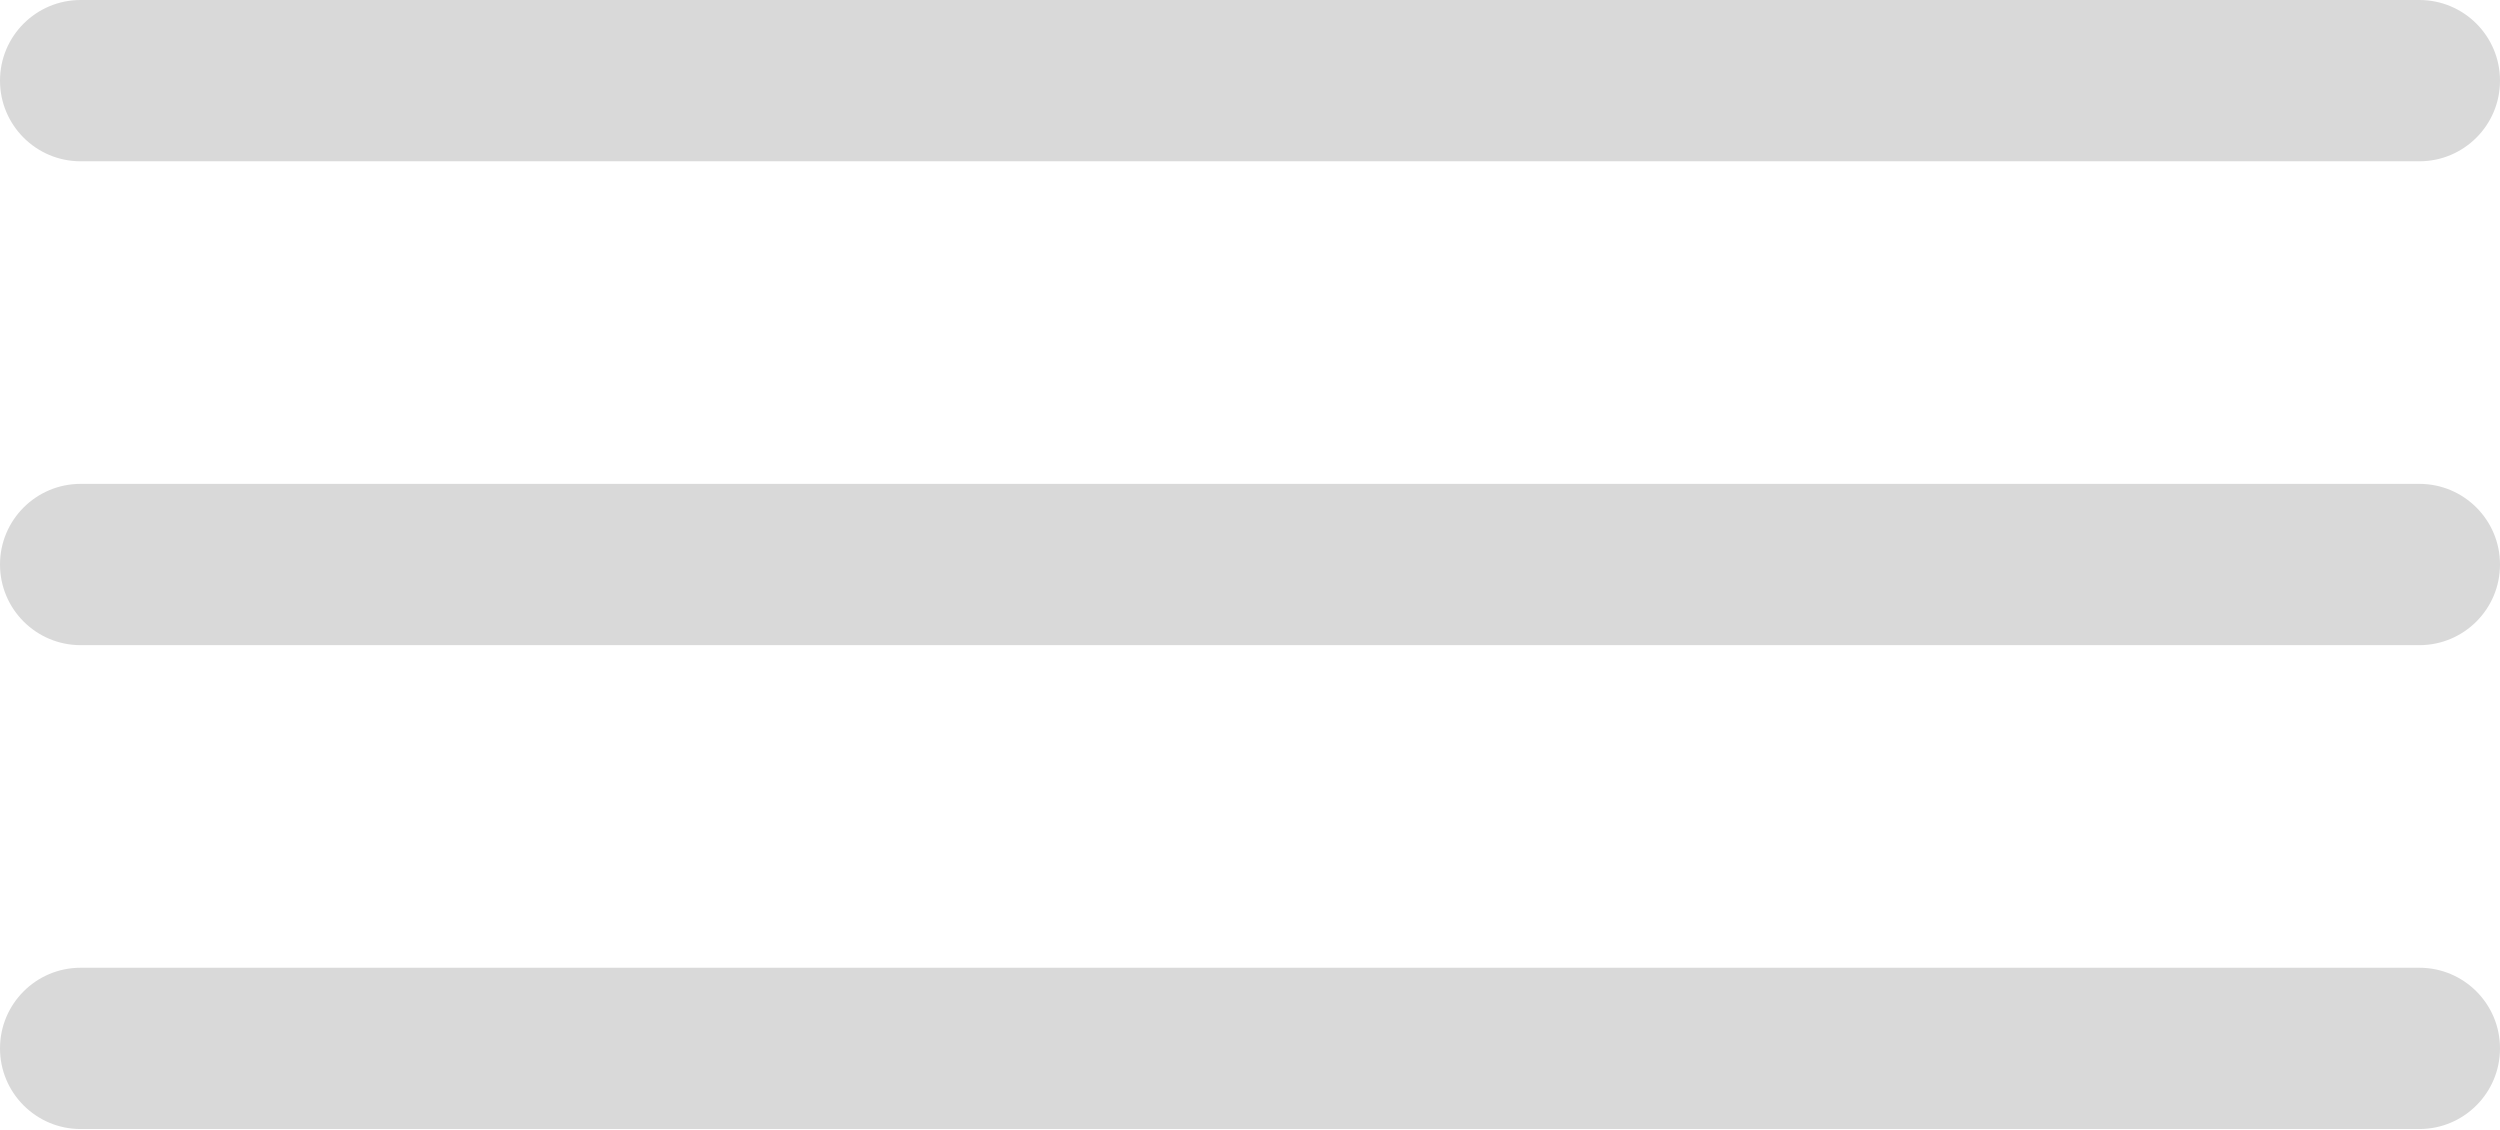
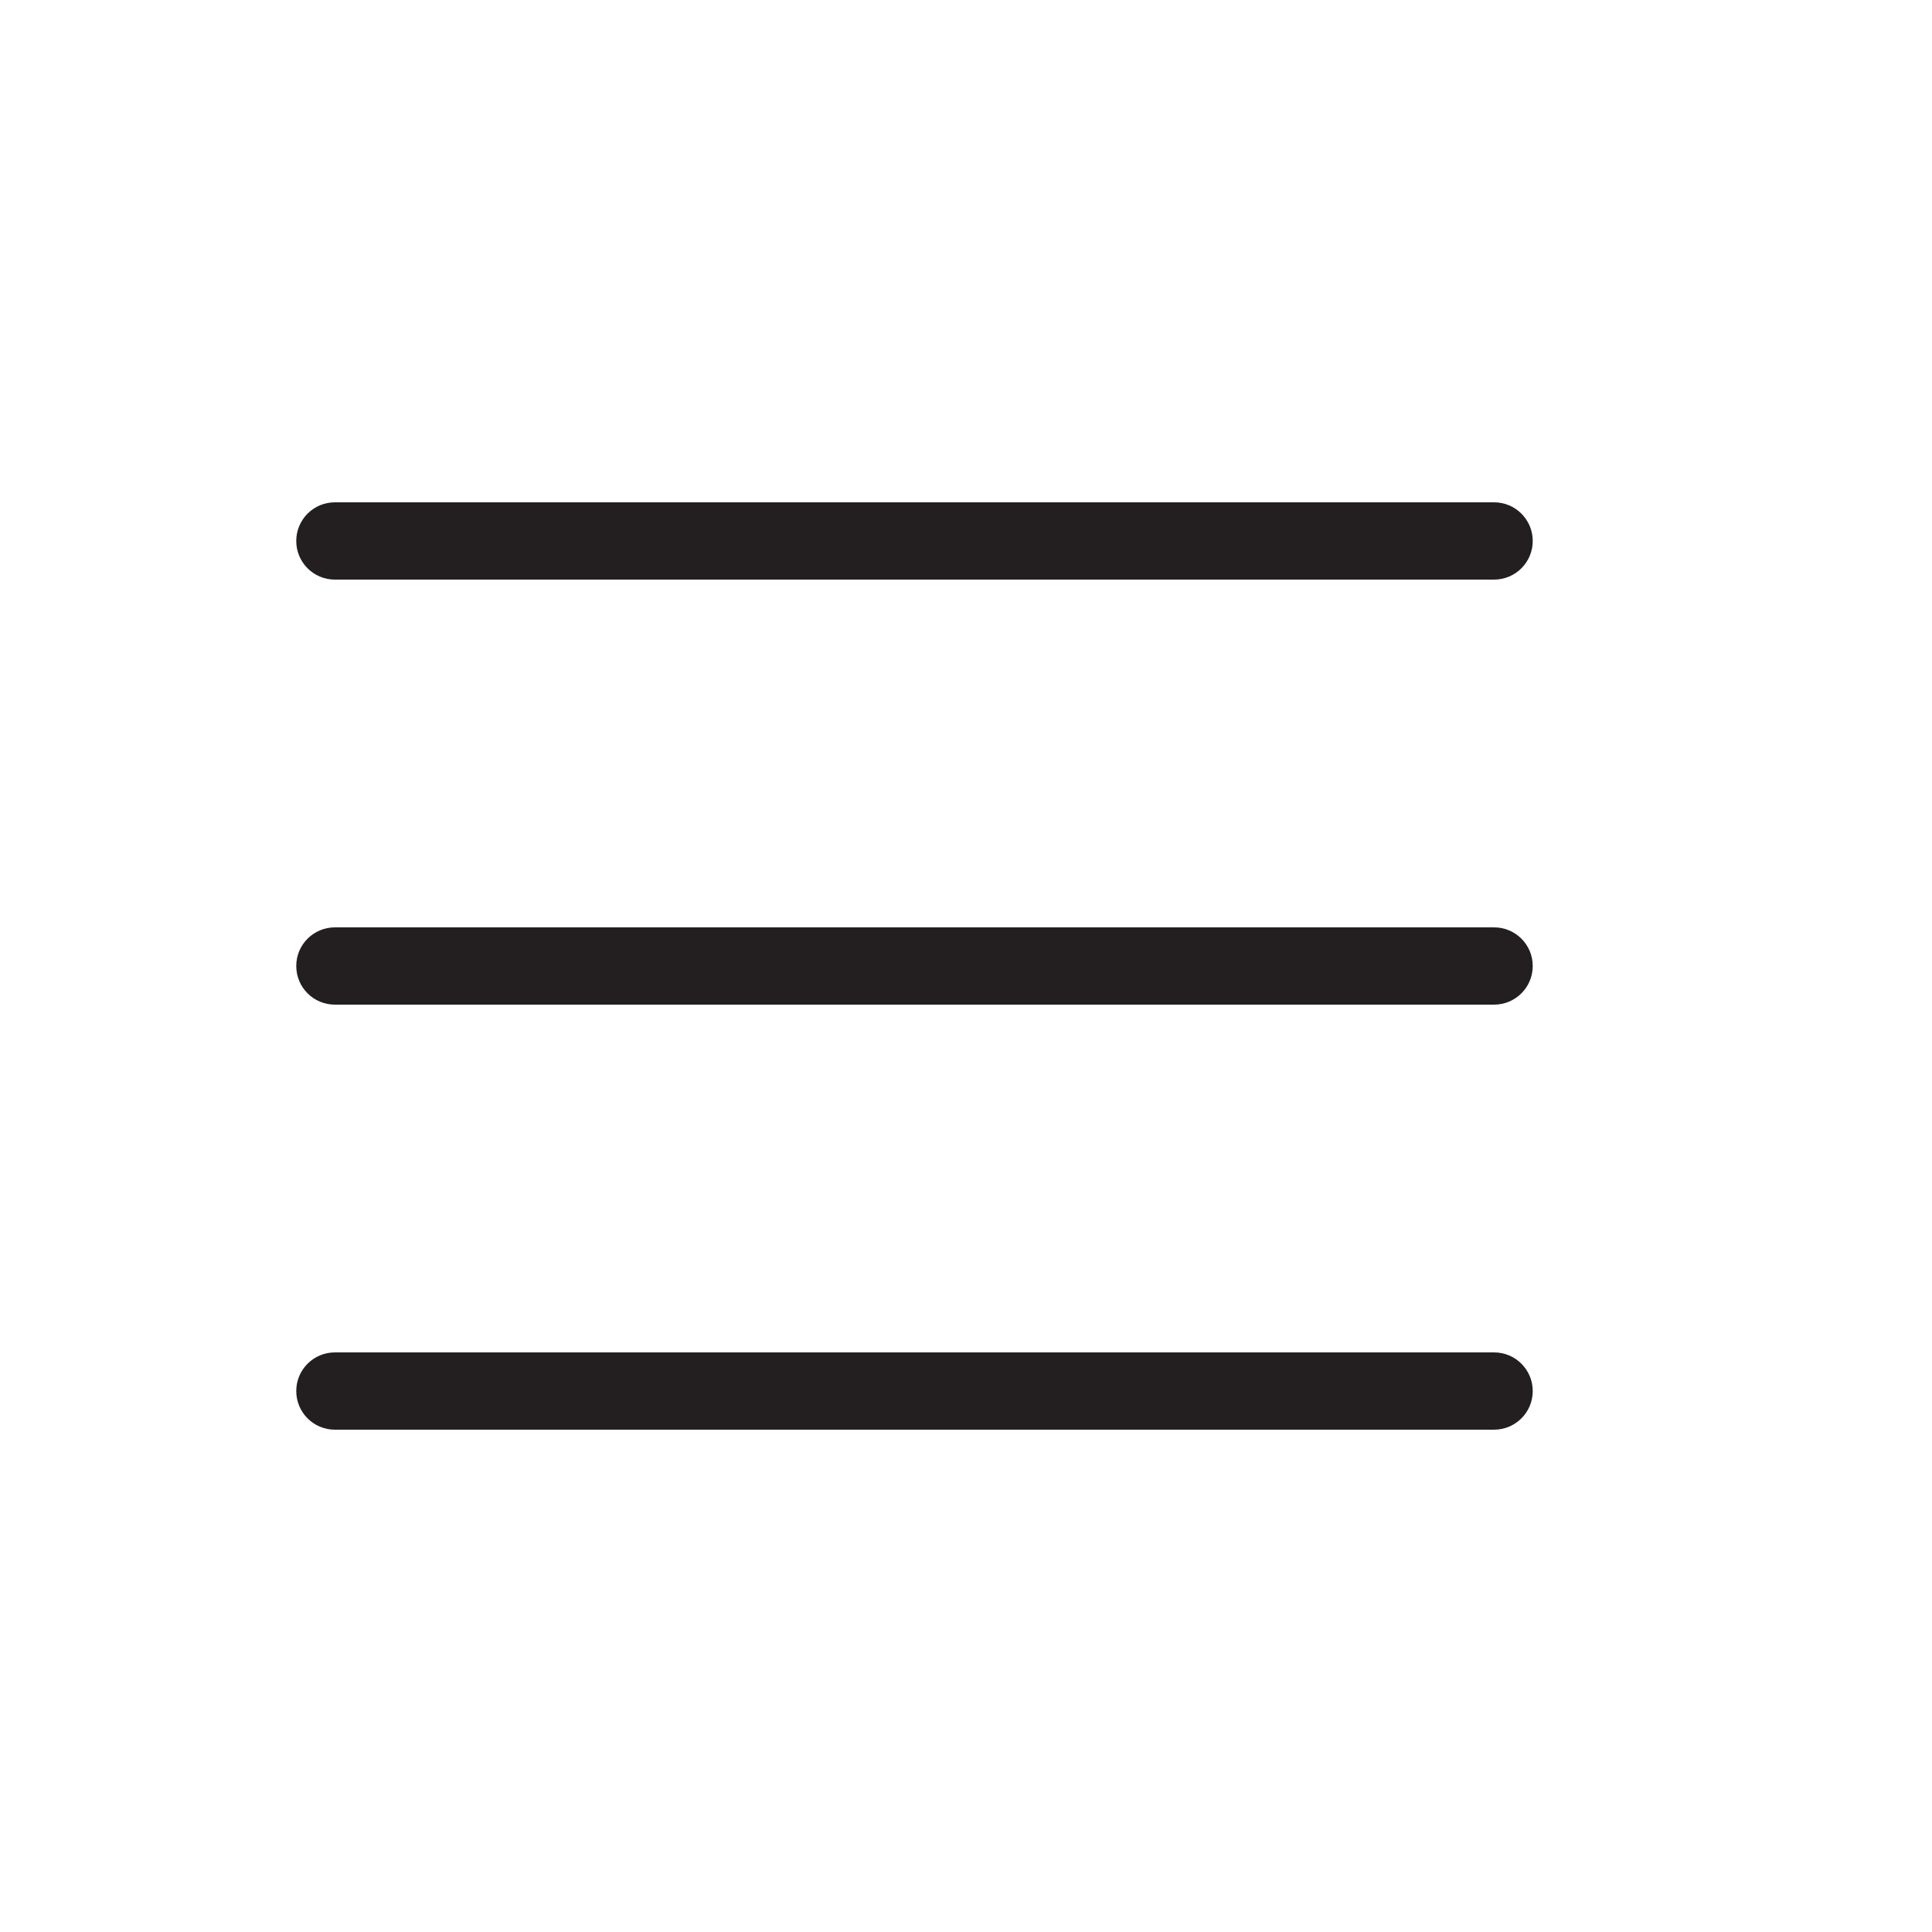
- <svg xmlns="http://www.w3.org/2000/svg" width="31" height="14" viewBox="0 0 31 14" fill="none">
-   <rect width="31" height="2" rx="1" fill="#D9D9D9" />
-   <rect y="6" width="31" height="2" rx="1" fill="#D9D9D9" />
-   <rect y="12" width="31" height="2" rx="1" fill="#D9D9D9" />
+ <svg xmlns="http://www.w3.org/2000/svg" height="800px" width="800px" version="1.1" id="Layer_1" viewBox="0 0 50 50" enable-background="new 0 0 50 50" xml:space="preserve">
+   <path fill="#231F20" d="M8.667,15h30c0.552,0,1-0.447,1-1s-0.448-1-1-1h-30c-0.552,0-1,0.447-1,1S8.114,15,8.667,15z" />
+   <path fill="#231F20" d="M8.667,37h30c0.552,0,1-0.447,1-1s-0.448-1-1-1h-30c-0.552,0-1,0.447-1,1S8.114,37,8.667,37z" />
+   <path fill="#231F20" d="M8.667,26h30c0.552,0,1-0.447,1-1s-0.448-1-1-1h-30c-0.552,0-1,0.447-1,1S8.114,26,8.667,26z" />
</svg>
